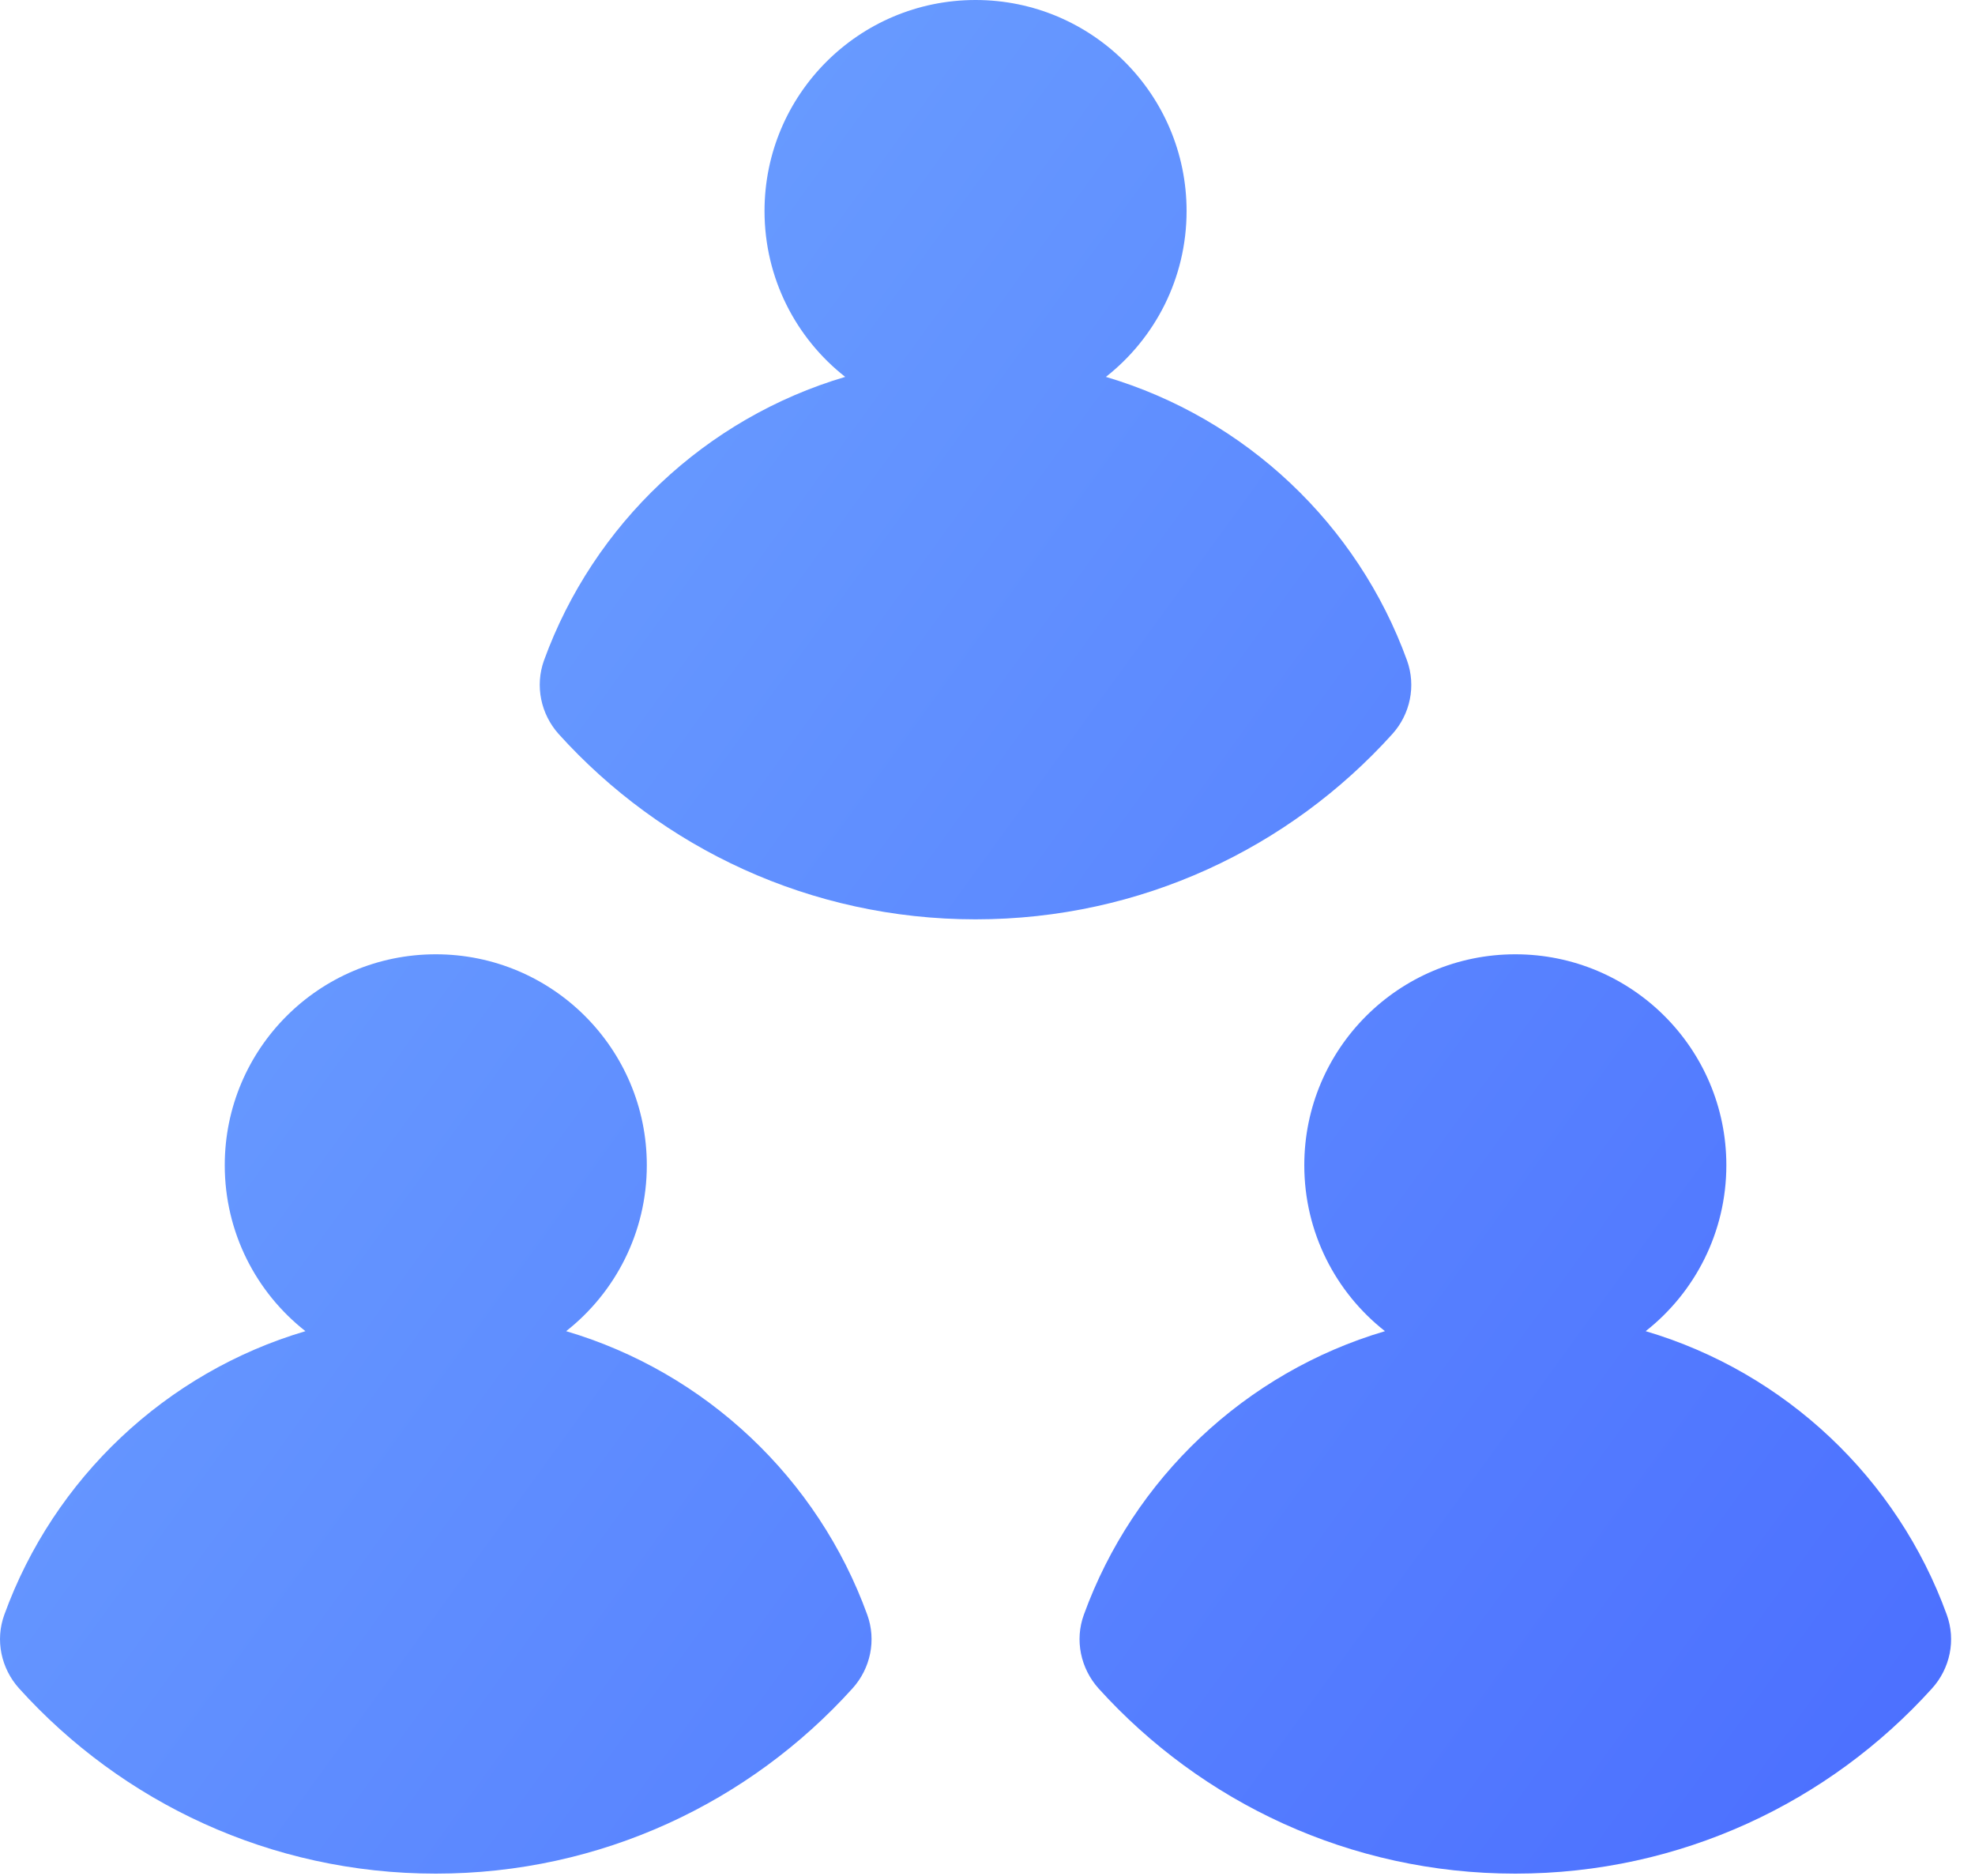
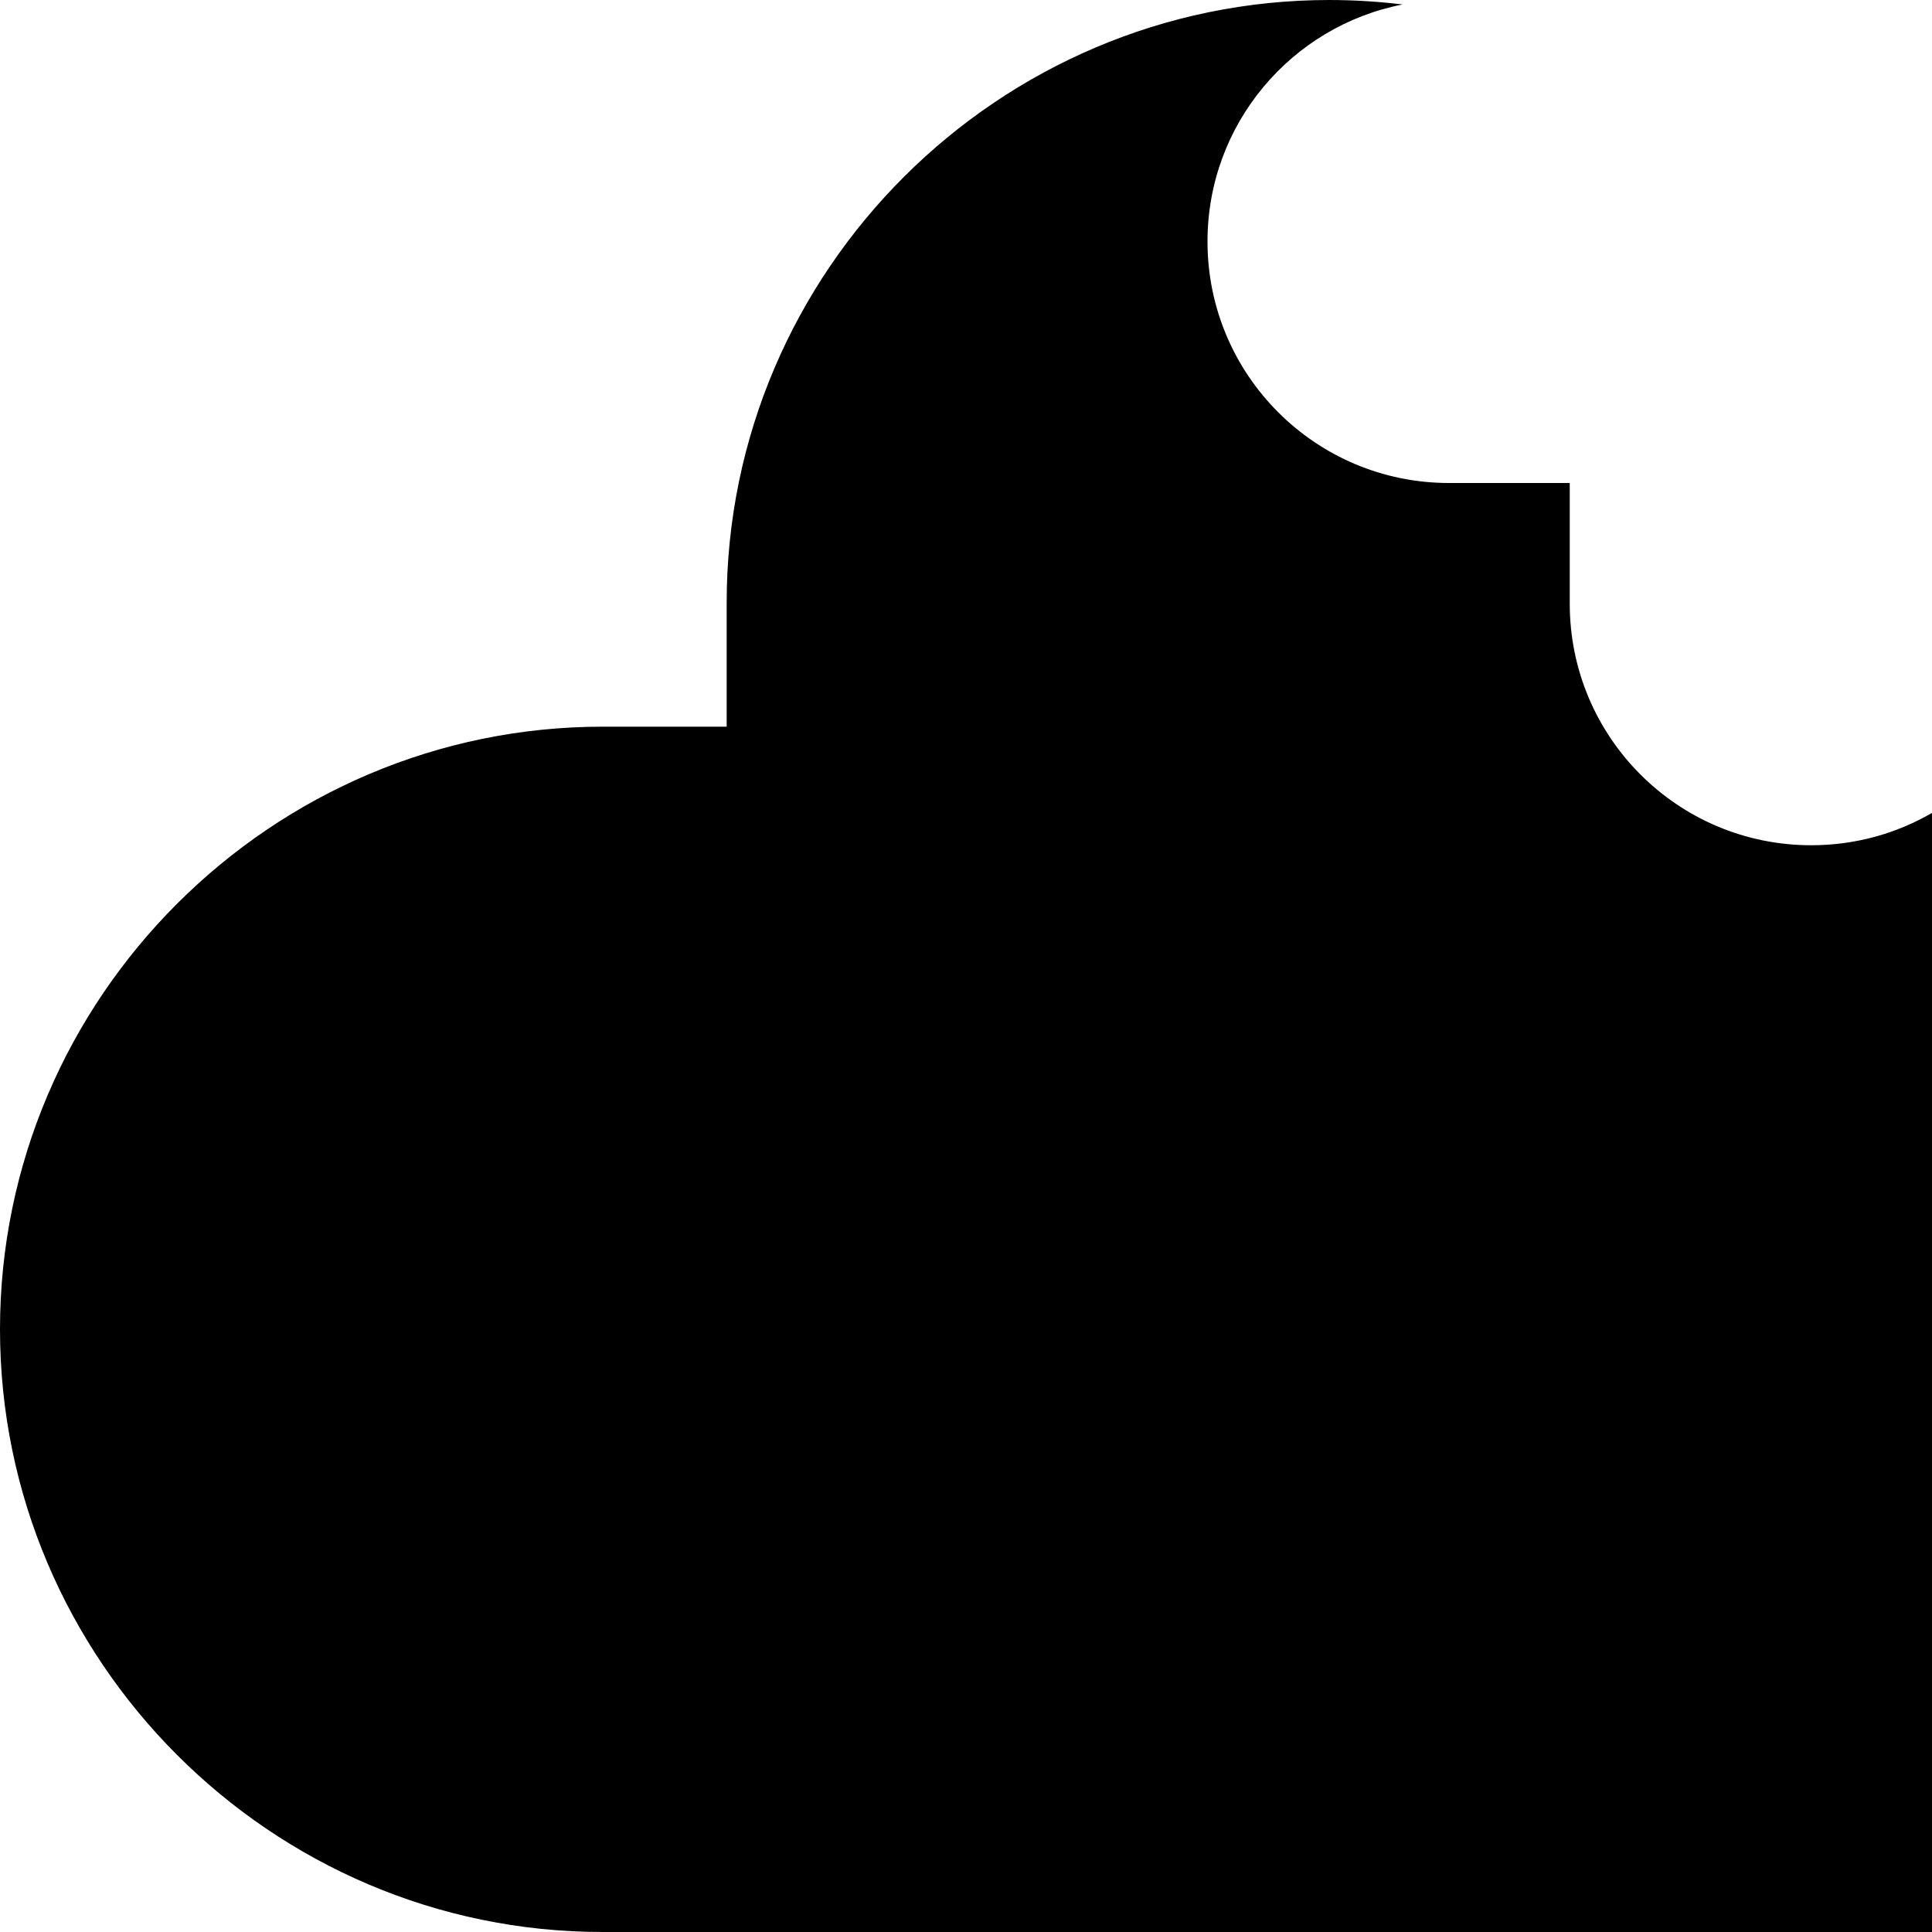
- <svg xmlns="http://www.w3.org/2000/svg" viewBox="0 0 20 19" fill="none">
-   <g id="Icon">
-     <path d="M11.199 3.817C11.696 3.426 12.016 2.819 12.016 2.137C12.016 0.957 11.059 0 9.879 0C8.699 0 7.742 0.957 7.742 2.137C7.742 2.819 8.061 3.426 8.559 3.817C7.143 4.236 6.01 5.31 5.509 6.688C5.416 6.946 5.476 7.233 5.659 7.436C6.7 8.588 8.205 9.311 9.879 9.311C11.553 9.311 13.058 8.588 14.098 7.436C14.282 7.233 14.341 6.946 14.248 6.688C13.748 5.31 12.614 4.236 11.199 3.817Z" fill="url(#paint0_linear_1_15930)" />
-     <path d="M16.665 13.482C17.162 13.091 17.482 12.483 17.482 11.801C17.482 10.621 16.525 9.665 15.345 9.665C14.165 9.665 13.208 10.621 13.208 11.801C13.208 12.483 13.527 13.091 14.025 13.482C12.609 13.9 11.476 14.975 10.976 16.353C10.882 16.61 10.942 16.897 11.125 17.101C12.166 18.252 13.671 18.976 15.345 18.976C17.019 18.976 18.524 18.252 19.564 17.101C19.748 16.898 19.808 16.611 19.714 16.353C19.214 14.975 18.08 13.9 16.665 13.482Z" fill="url(#paint1_linear_1_15930)" />
-     <path d="M6.55 11.801C6.55 12.483 6.23 13.091 5.733 13.482C7.148 13.9 8.282 14.975 8.782 16.353C8.876 16.611 8.816 16.898 8.632 17.101C7.592 18.252 6.087 18.976 4.413 18.976C2.739 18.976 1.234 18.252 0.194 17.101C0.01 16.897 -0.05 16.61 0.044 16.353C0.544 14.975 1.678 13.9 3.093 13.482C2.595 13.091 2.276 12.483 2.276 11.801C2.276 10.621 3.233 9.665 4.413 9.665C5.593 9.665 6.55 10.621 6.55 11.801Z" fill="url(#paint2_linear_1_15930)" />
-   </g>
-   <defs>
-     <linearGradient id="paint0_linear_1_15930" x1="-1.544" y1="2.569" x2="25.592" y2="22.267" gradientUnits="userSpaceOnUse">
-       <stop stop-color="#71A9FF" />
-       <stop offset="1" stop-color="#415FFF" />
-     </linearGradient>
-     <linearGradient id="paint1_linear_1_15930" x1="-1.544" y1="2.569" x2="25.592" y2="22.267" gradientUnits="userSpaceOnUse">
-       <stop stop-color="#71A9FF" />
-       <stop offset="1" stop-color="#415FFF" />
-     </linearGradient>
-     <linearGradient id="paint2_linear_1_15930" x1="-1.544" y1="2.569" x2="25.592" y2="22.267" gradientUnits="userSpaceOnUse">
-       <stop stop-color="#71A9FF" />
-       <stop offset="1" stop-color="#415FFF" />
-     </linearGradient>
-   </defs>
+ <svg xmlns="http://www.w3.org/2000/svg" viewBox="0 0 16 16" fill="none">
+   <path d="M11.616 0.037C10.695 0.216 10 1.027 10 2C10 3.105 10.895 4 12 4H13V5C13 6.105 13.895 7 15 7C15.364 7 15.706 6.903 16 6.732V16H4.991C2.241 16 0 13.748 0 11.009C0 8.259 2.252 6.018 4.991 6.018H6.018V4.991C6.018 2.241 8.27 0 11.009 0C11.214 0 11.417 0.013 11.616 0.037Z" fill="currentColor" />
</svg>
